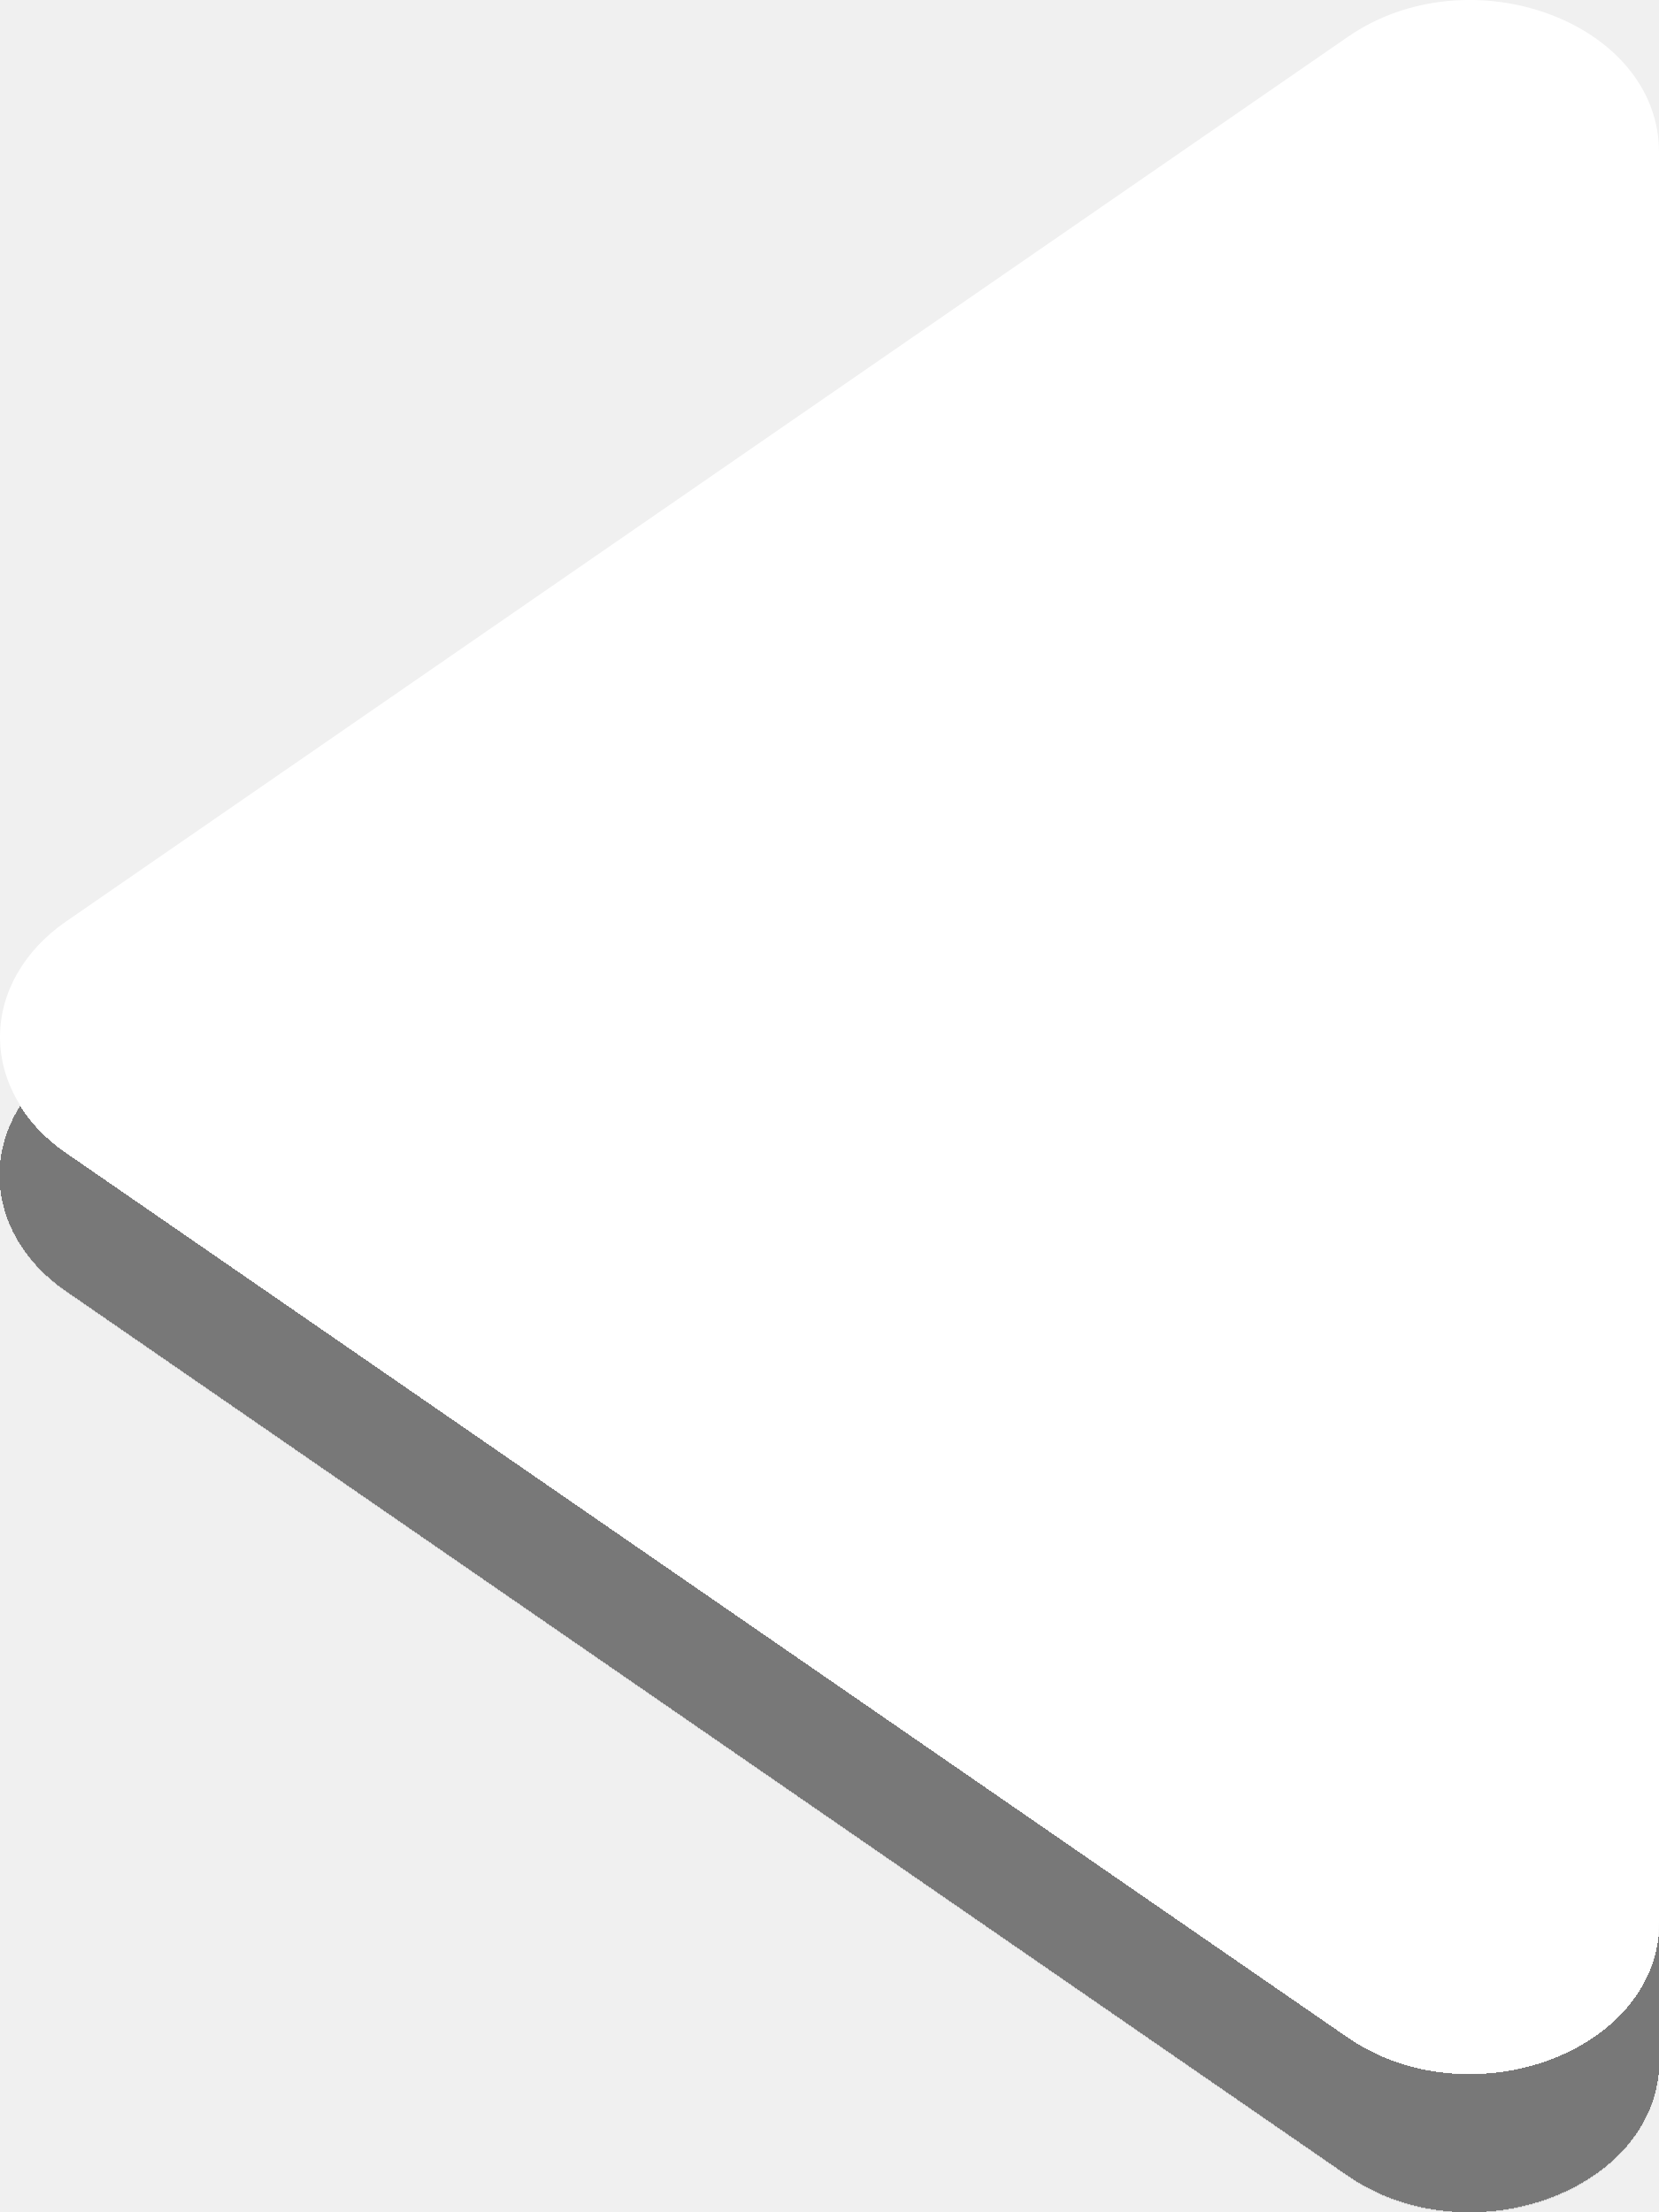
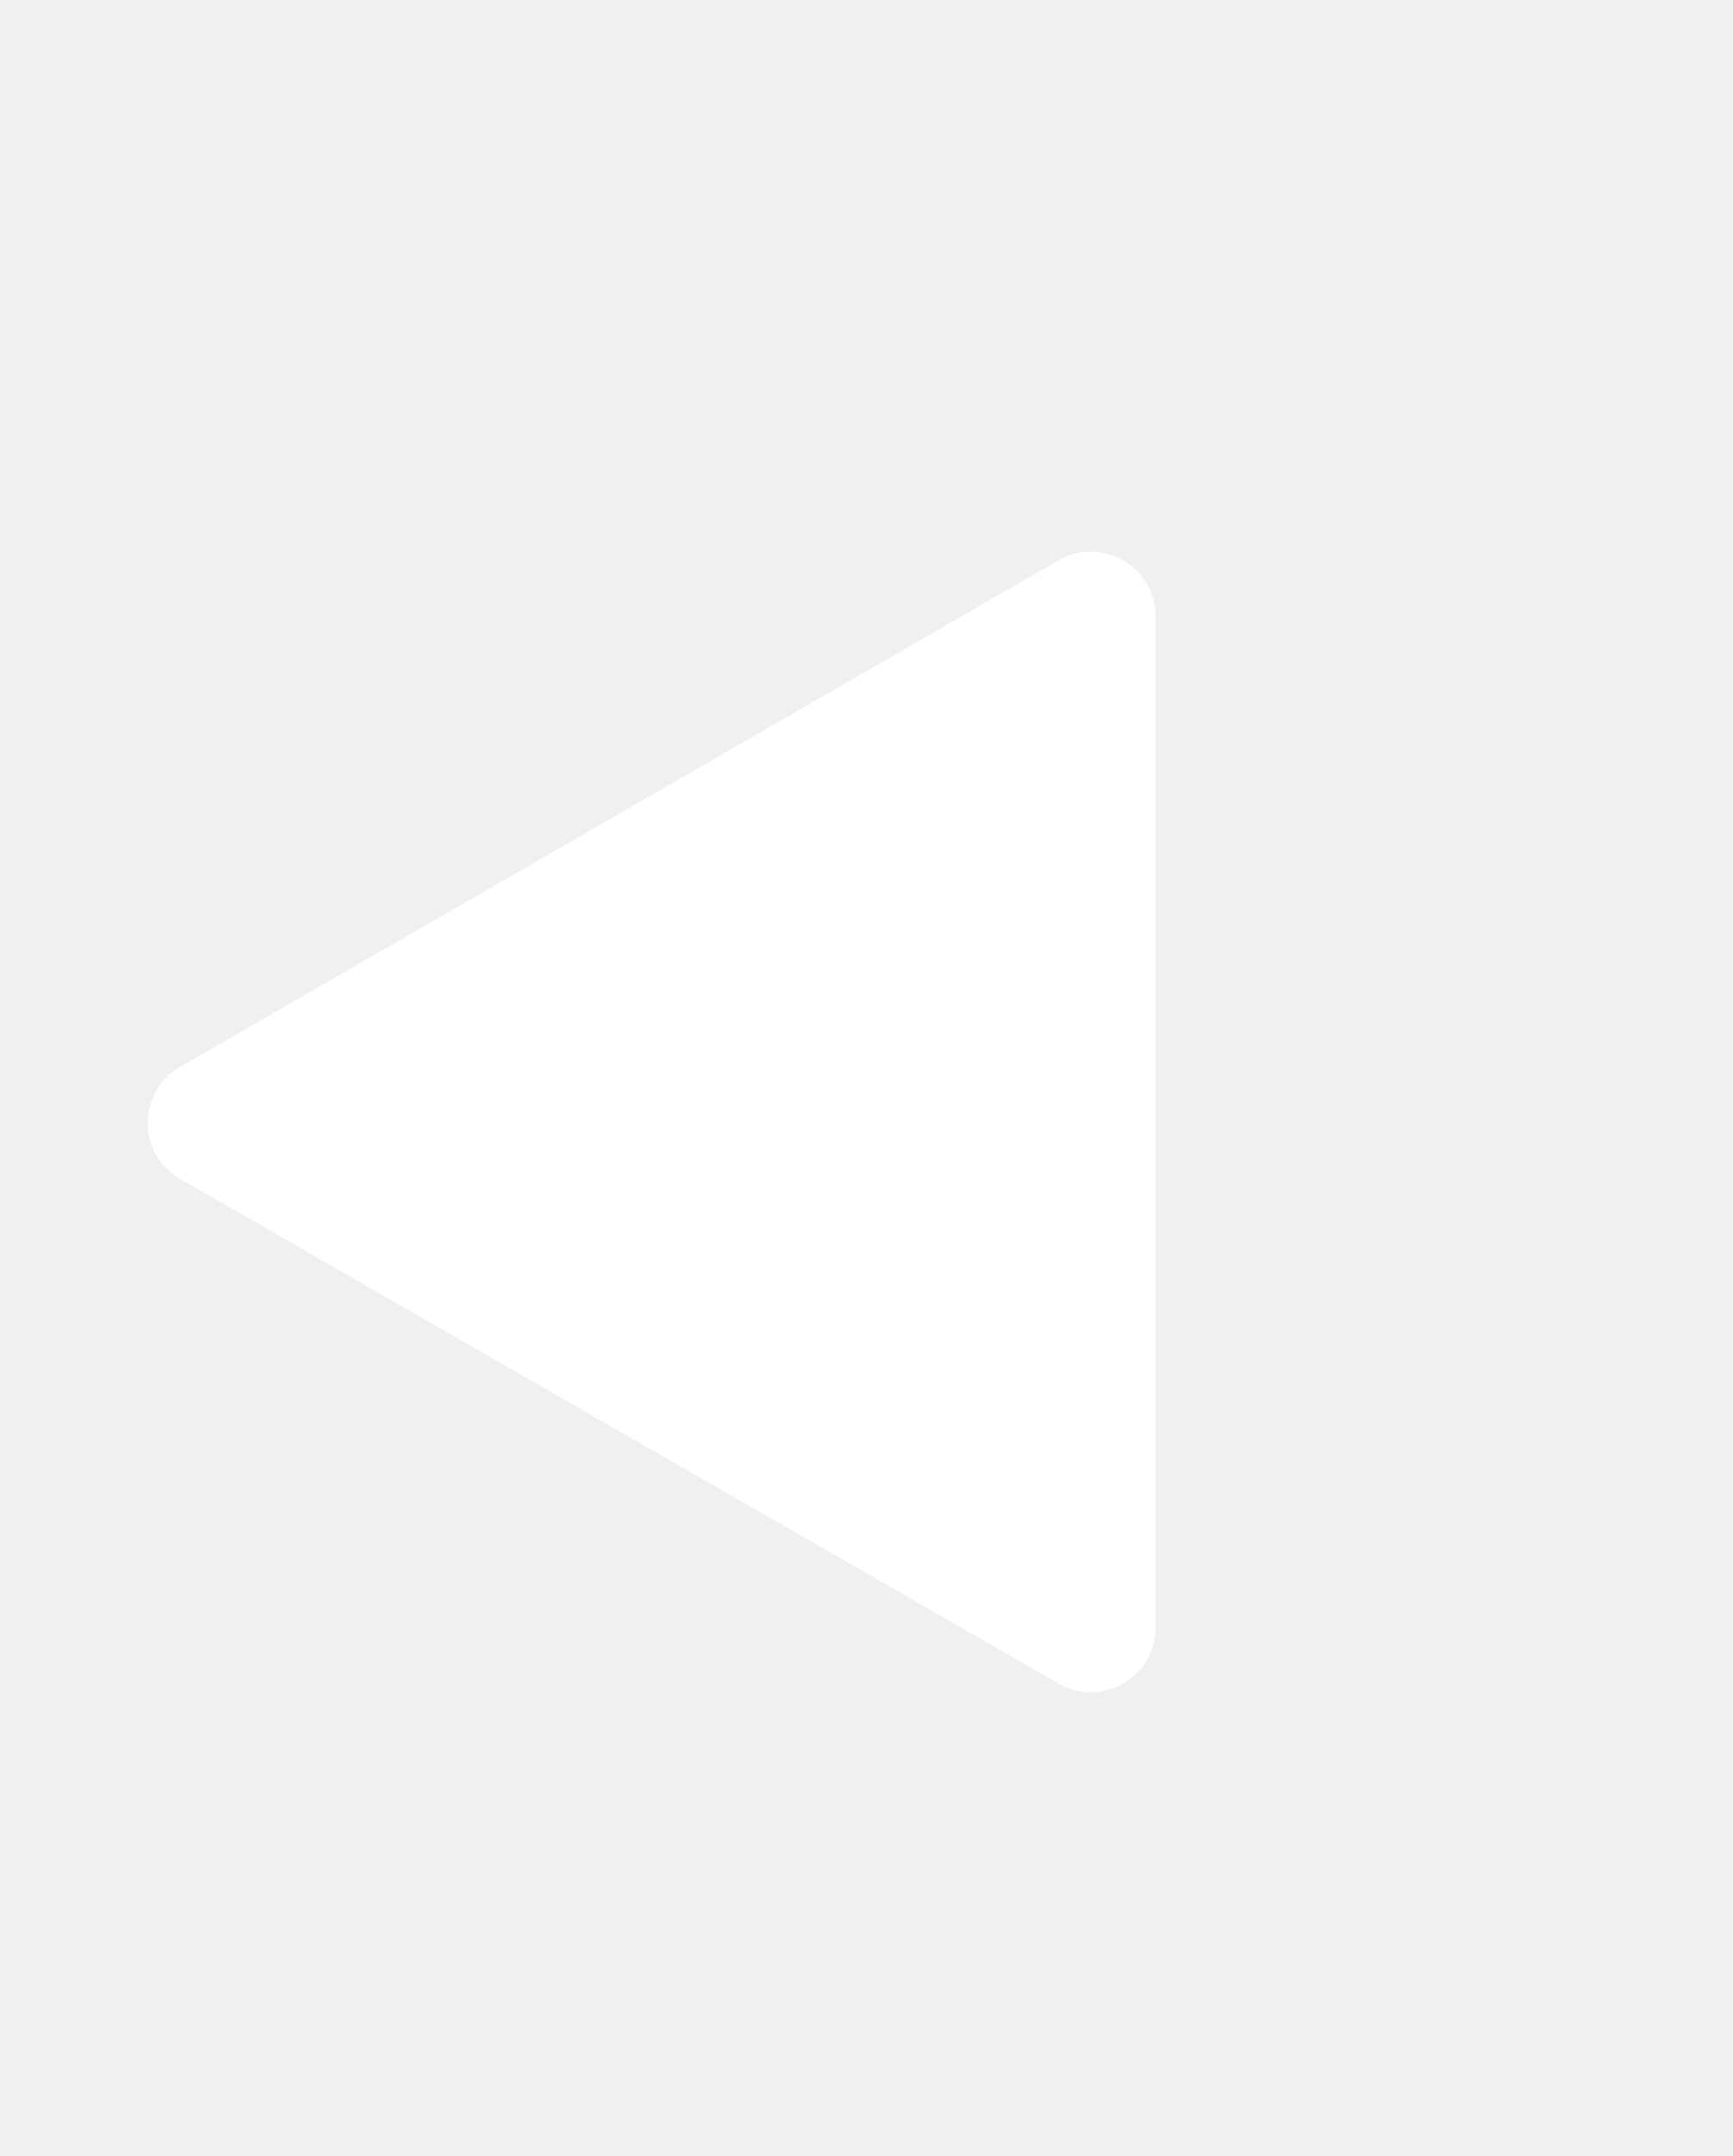
- <svg xmlns="http://www.w3.org/2000/svg" width="24" height="32" viewBox="0 0 24 32" fill="none">
-   <g filter="url(#filter0_d_131_29)">
-     <path d="M19.496 0.535L0.952 13.333C0.654 13.539 0.414 13.795 0.25 14.083C0.085 14.371 0 14.684 0 15.001C0 15.318 0.085 15.631 0.25 15.919C0.414 16.207 0.654 16.463 0.952 16.669L19.496 29.467C21.266 30.688 24 29.676 24 27.799V2.2C24 0.323 21.266 -0.69 19.496 0.535Z" fill="white" />
-   </g>
-   <defs>
-     <filter id="filter0_d_131_29" x="0" y="0" width="24" height="32" filterUnits="userSpaceOnUse" color-interpolation-filters="sRGB">
-       <feFlood flood-opacity="0" result="BackgroundImageFix" />
-       <feColorMatrix in="SourceAlpha" type="matrix" values="0 0 0 0 0 0 0 0 0 0 0 0 0 0 0 0 0 0 127 0" result="hardAlpha" />
-       <feOffset dy="2" />
-       <feComposite in2="hardAlpha" operator="out" />
-       <feColorMatrix type="matrix" values="0 0 0 0 0 0 0 0 0 0 0 0 0 0 0 0 0 0 0.5 0" />
-       <feBlend mode="normal" in2="BackgroundImageFix" result="effect1_dropShadow_131_29" />
-       <feBlend mode="normal" in="SourceGraphic" in2="effect1_dropShadow_131_29" result="shape" />
-     </filter>
-   </defs>
+ <svg xmlns="http://www.w3.org/2000/svg" width="617" height="768" viewBox="0 0 617 768" fill="none">
+   <path d="M377.034 199.592C392.368 190.749 411.525 201.815 411.525 219.516V579.806C411.525 597.491 392.399 608.559 377.066 599.748L64.141 419.931C48.767 411.097 48.75 388.923 64.109 380.065L377.034 199.592Z" fill="white" />
</svg>
